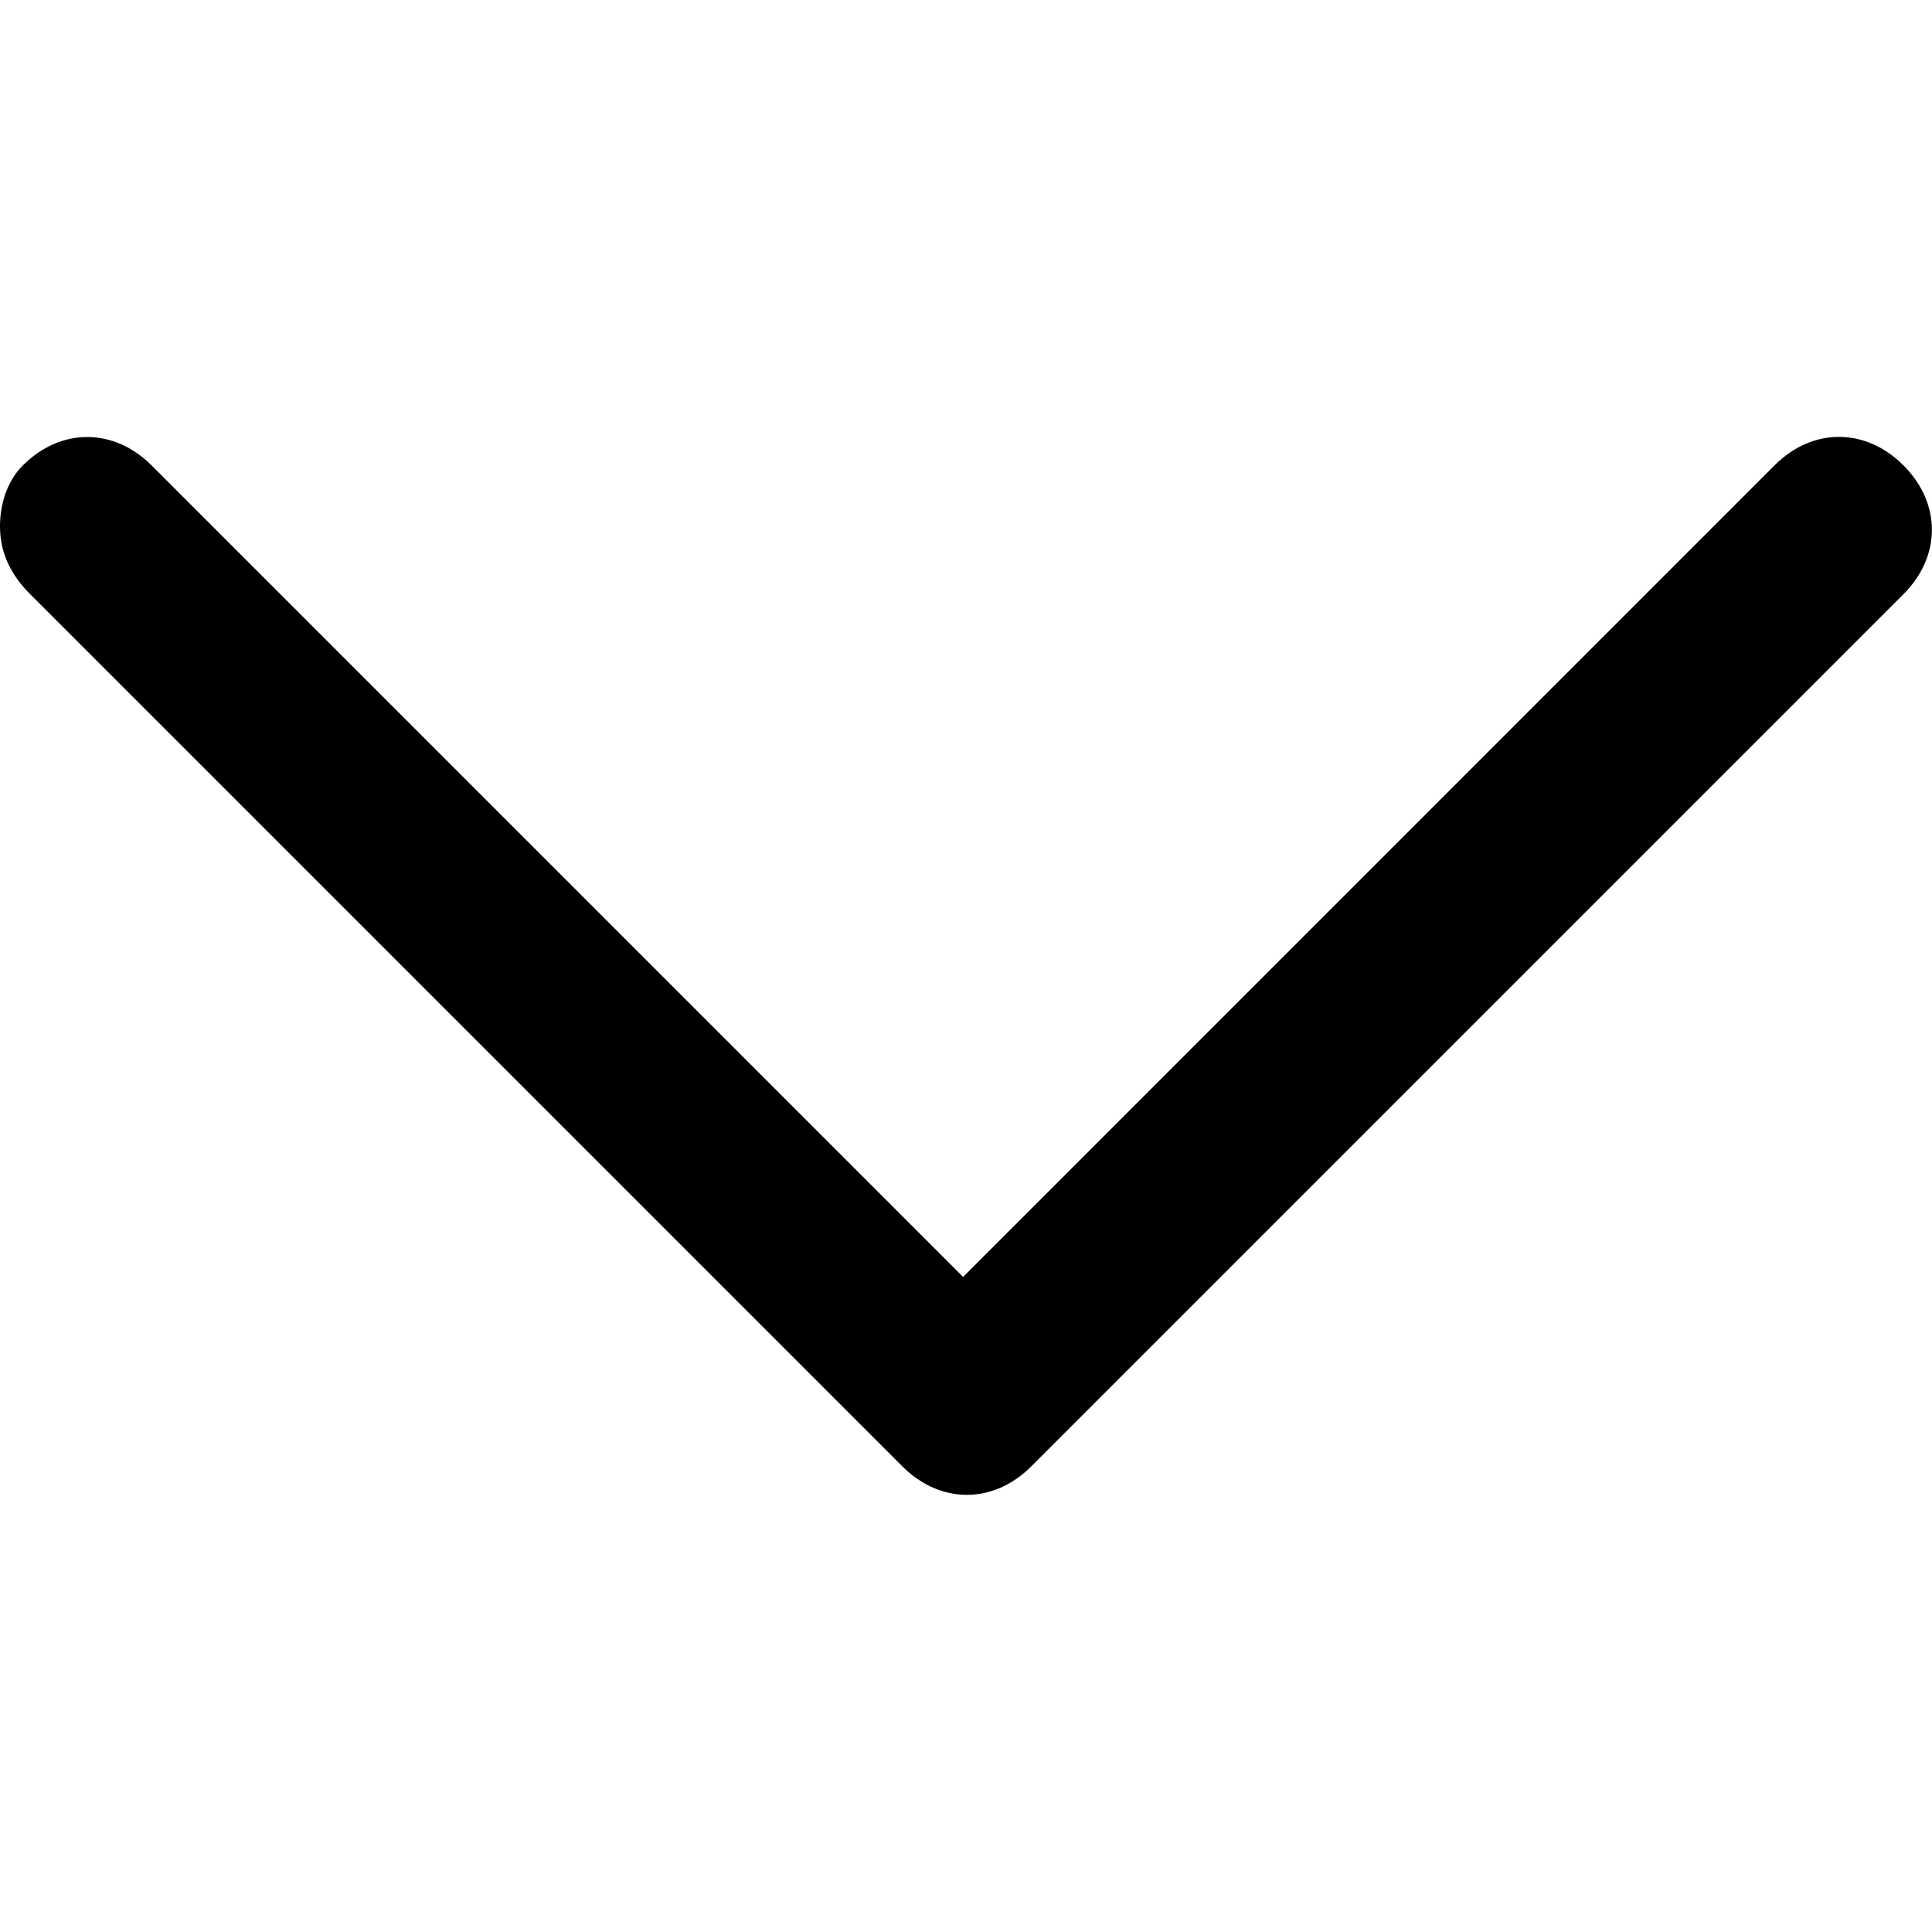
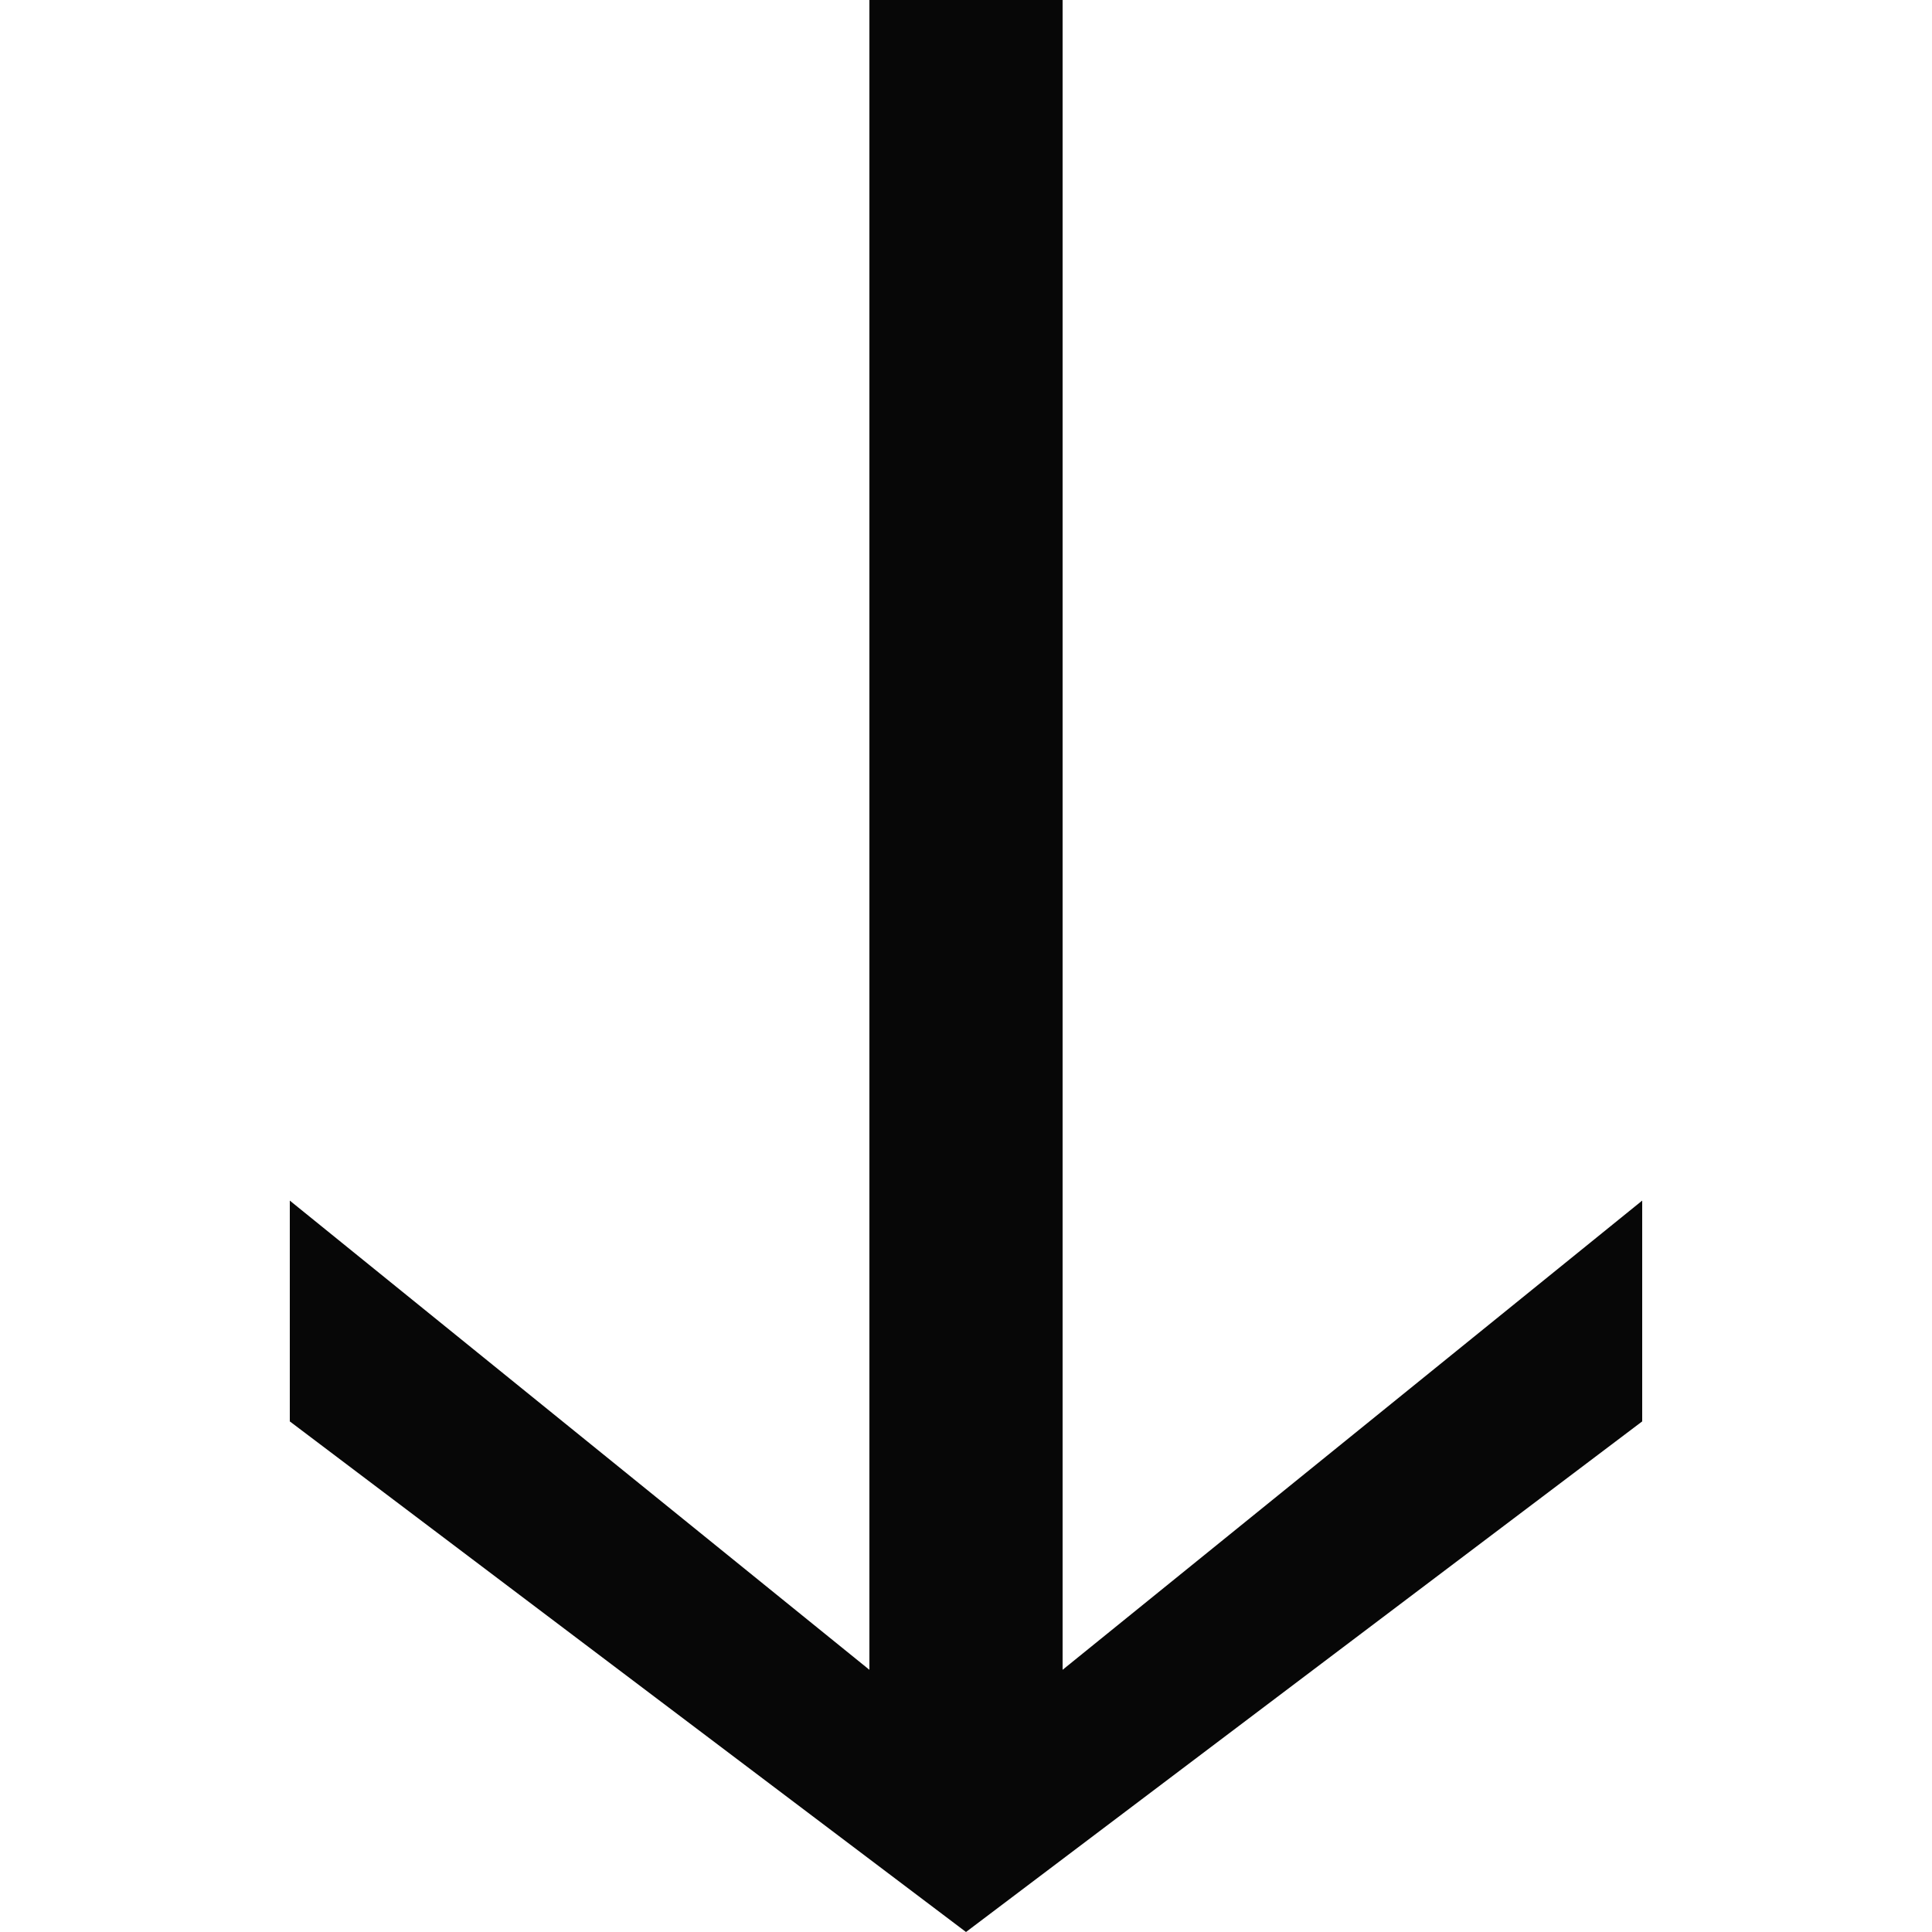
- <svg xmlns="http://www.w3.org/2000/svg" version="1.1" id="down-arrow" x="0px" y="0px" viewBox="17 17 14 14" enable-background="new 17 17 14 14" xml:space="preserve">
-   <path d="M17,20.813c0-0.165,0.055-0.33,0.165-0.44c0.275-0.275,0.659-0.275,0.934,0l5.88,5.88l5.88-5.881  c0.275-0.275,0.659-0.275,0.934,0c0.275,0.275,0.275,0.659,0,0.934l-6.32,6.32c-0.275,0.275-0.659,0.275-0.934,0l-6.32-6.32  C17.055,21.142,17,20.977,17,20.813z" />
+ <svg xmlns="http://www.w3.org/2000/svg" version="1.1" id="down-arrow-2" x="0px" y="0px" viewBox="0 0 14 14" enable-background="new 0 0 14 14" xml:space="preserve">
+   <polygon fill="#070707" points="11.9,10.3 7,14 2.1,10.3 2.1,8.7 6.3,12.1 6.3,0 7.7,0 7.7,12.1 11.9,8.7 " />
</svg>
